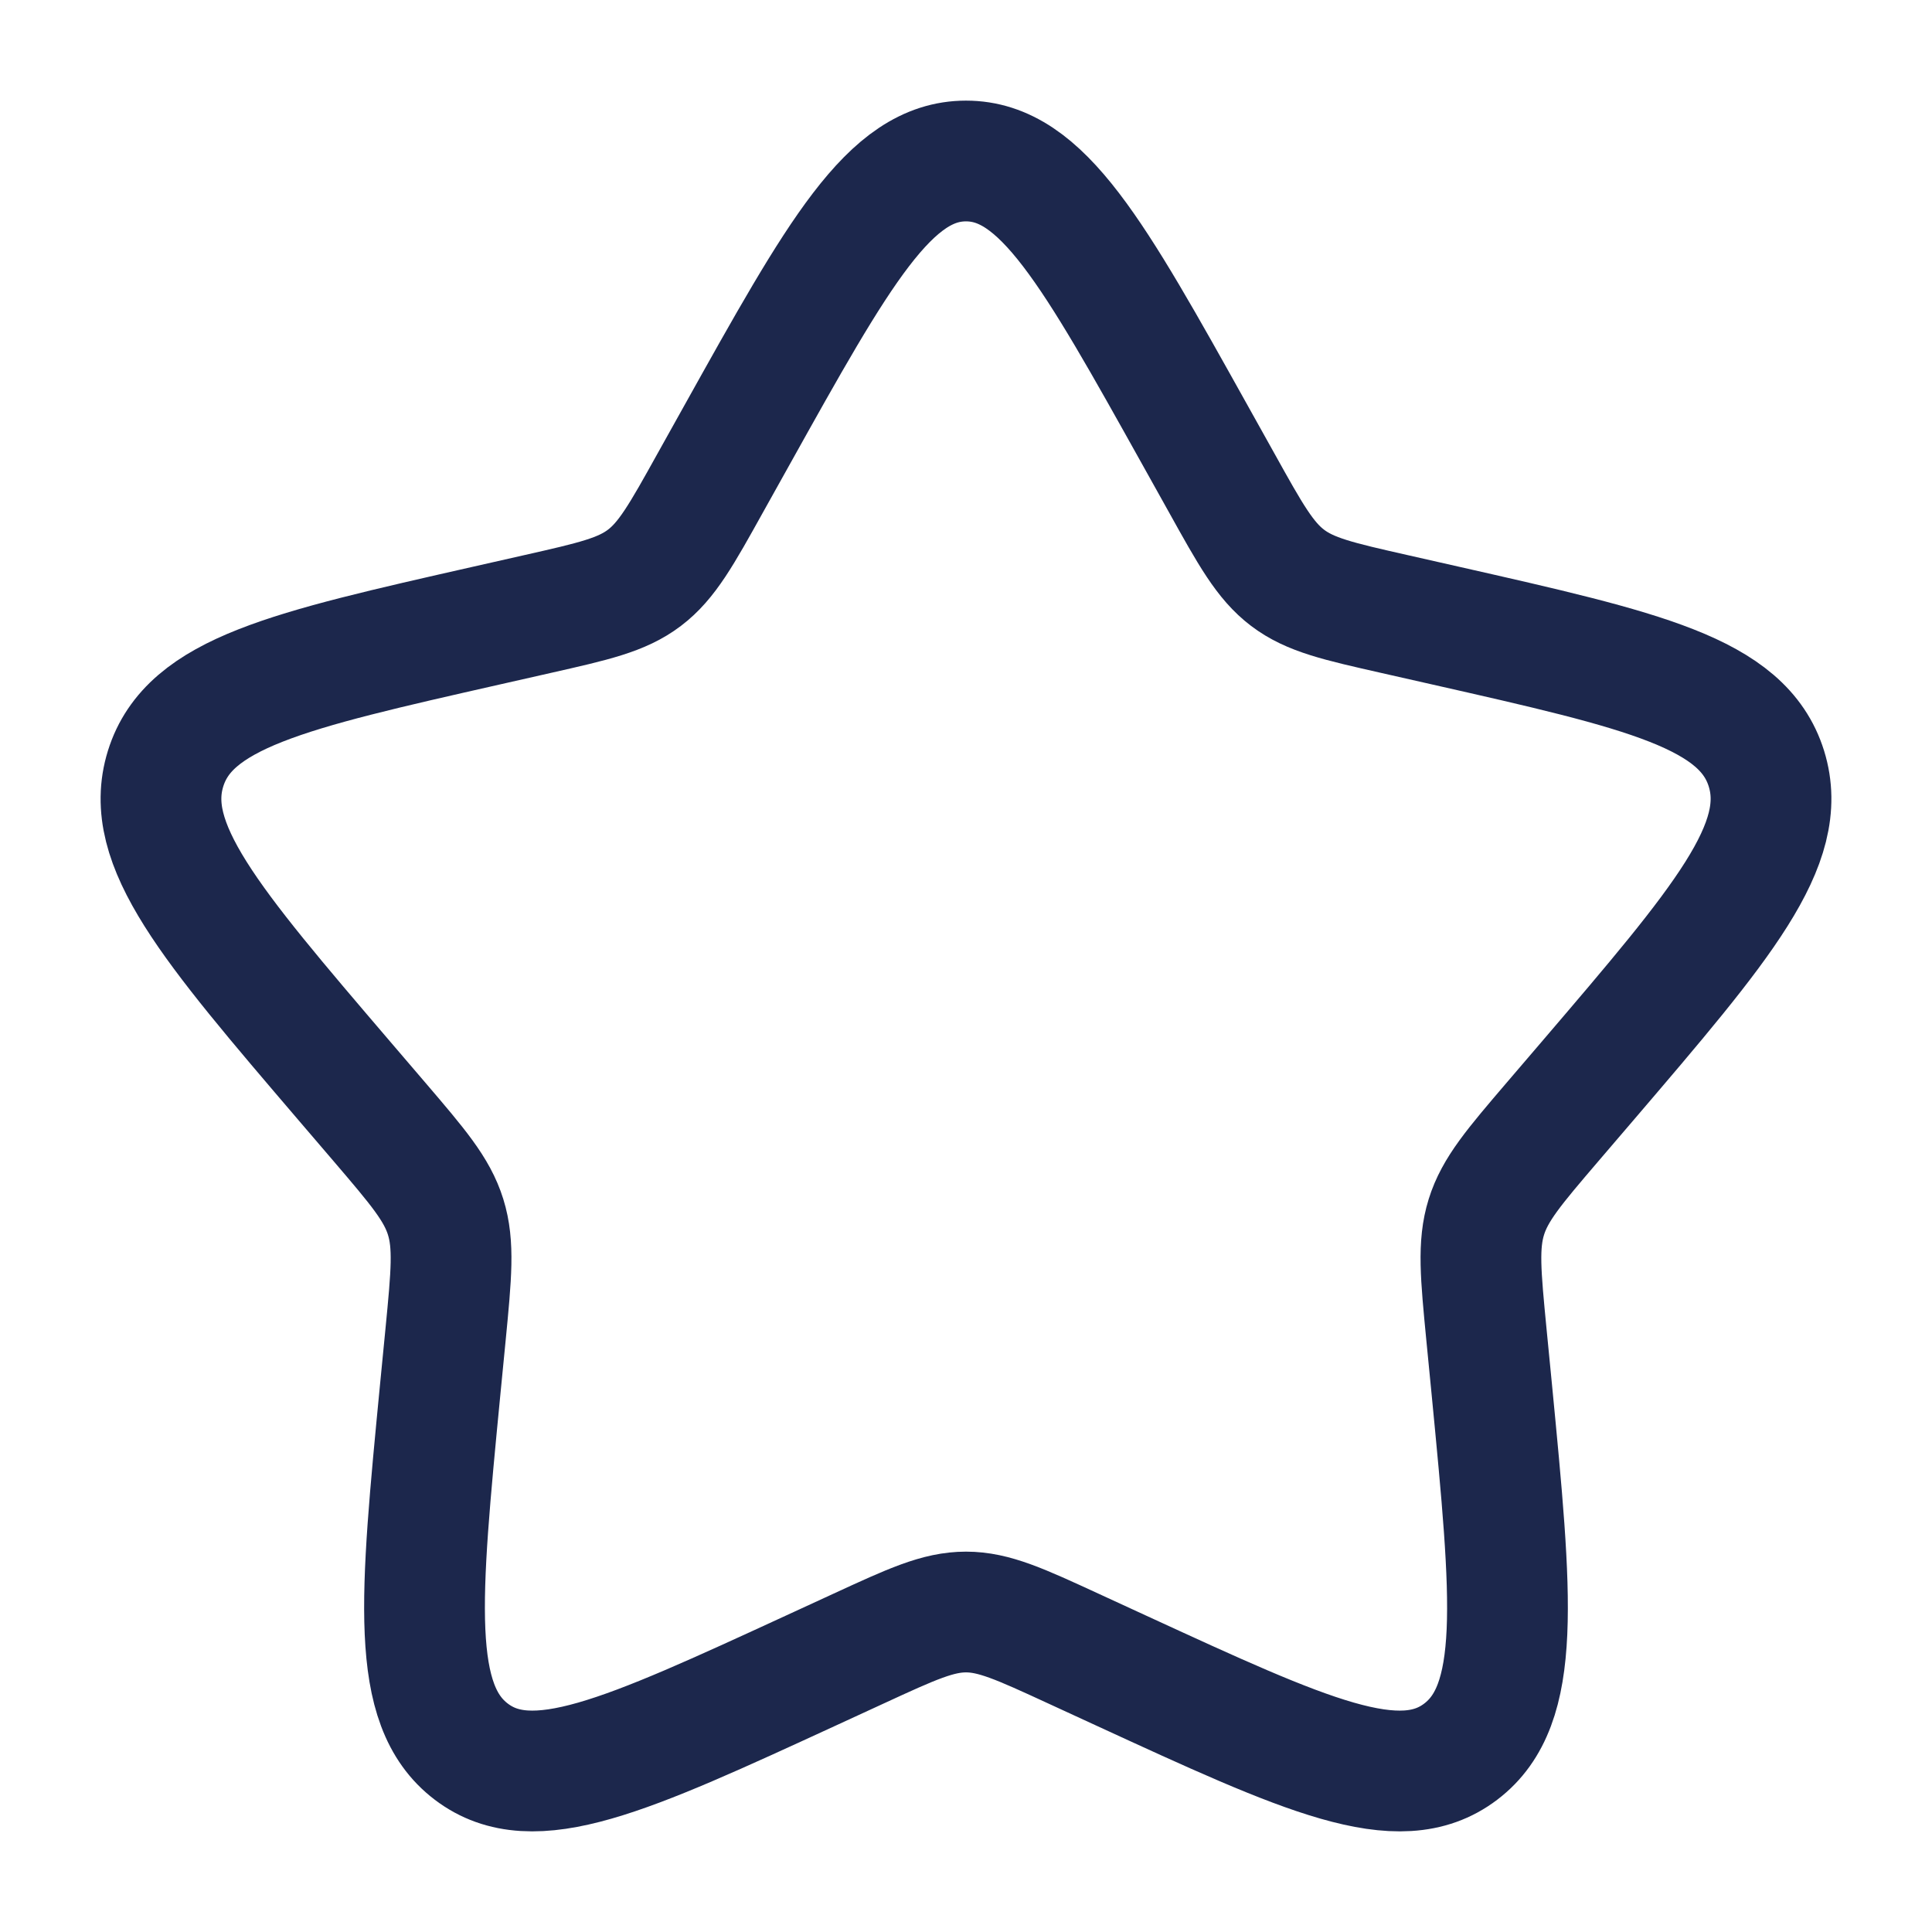
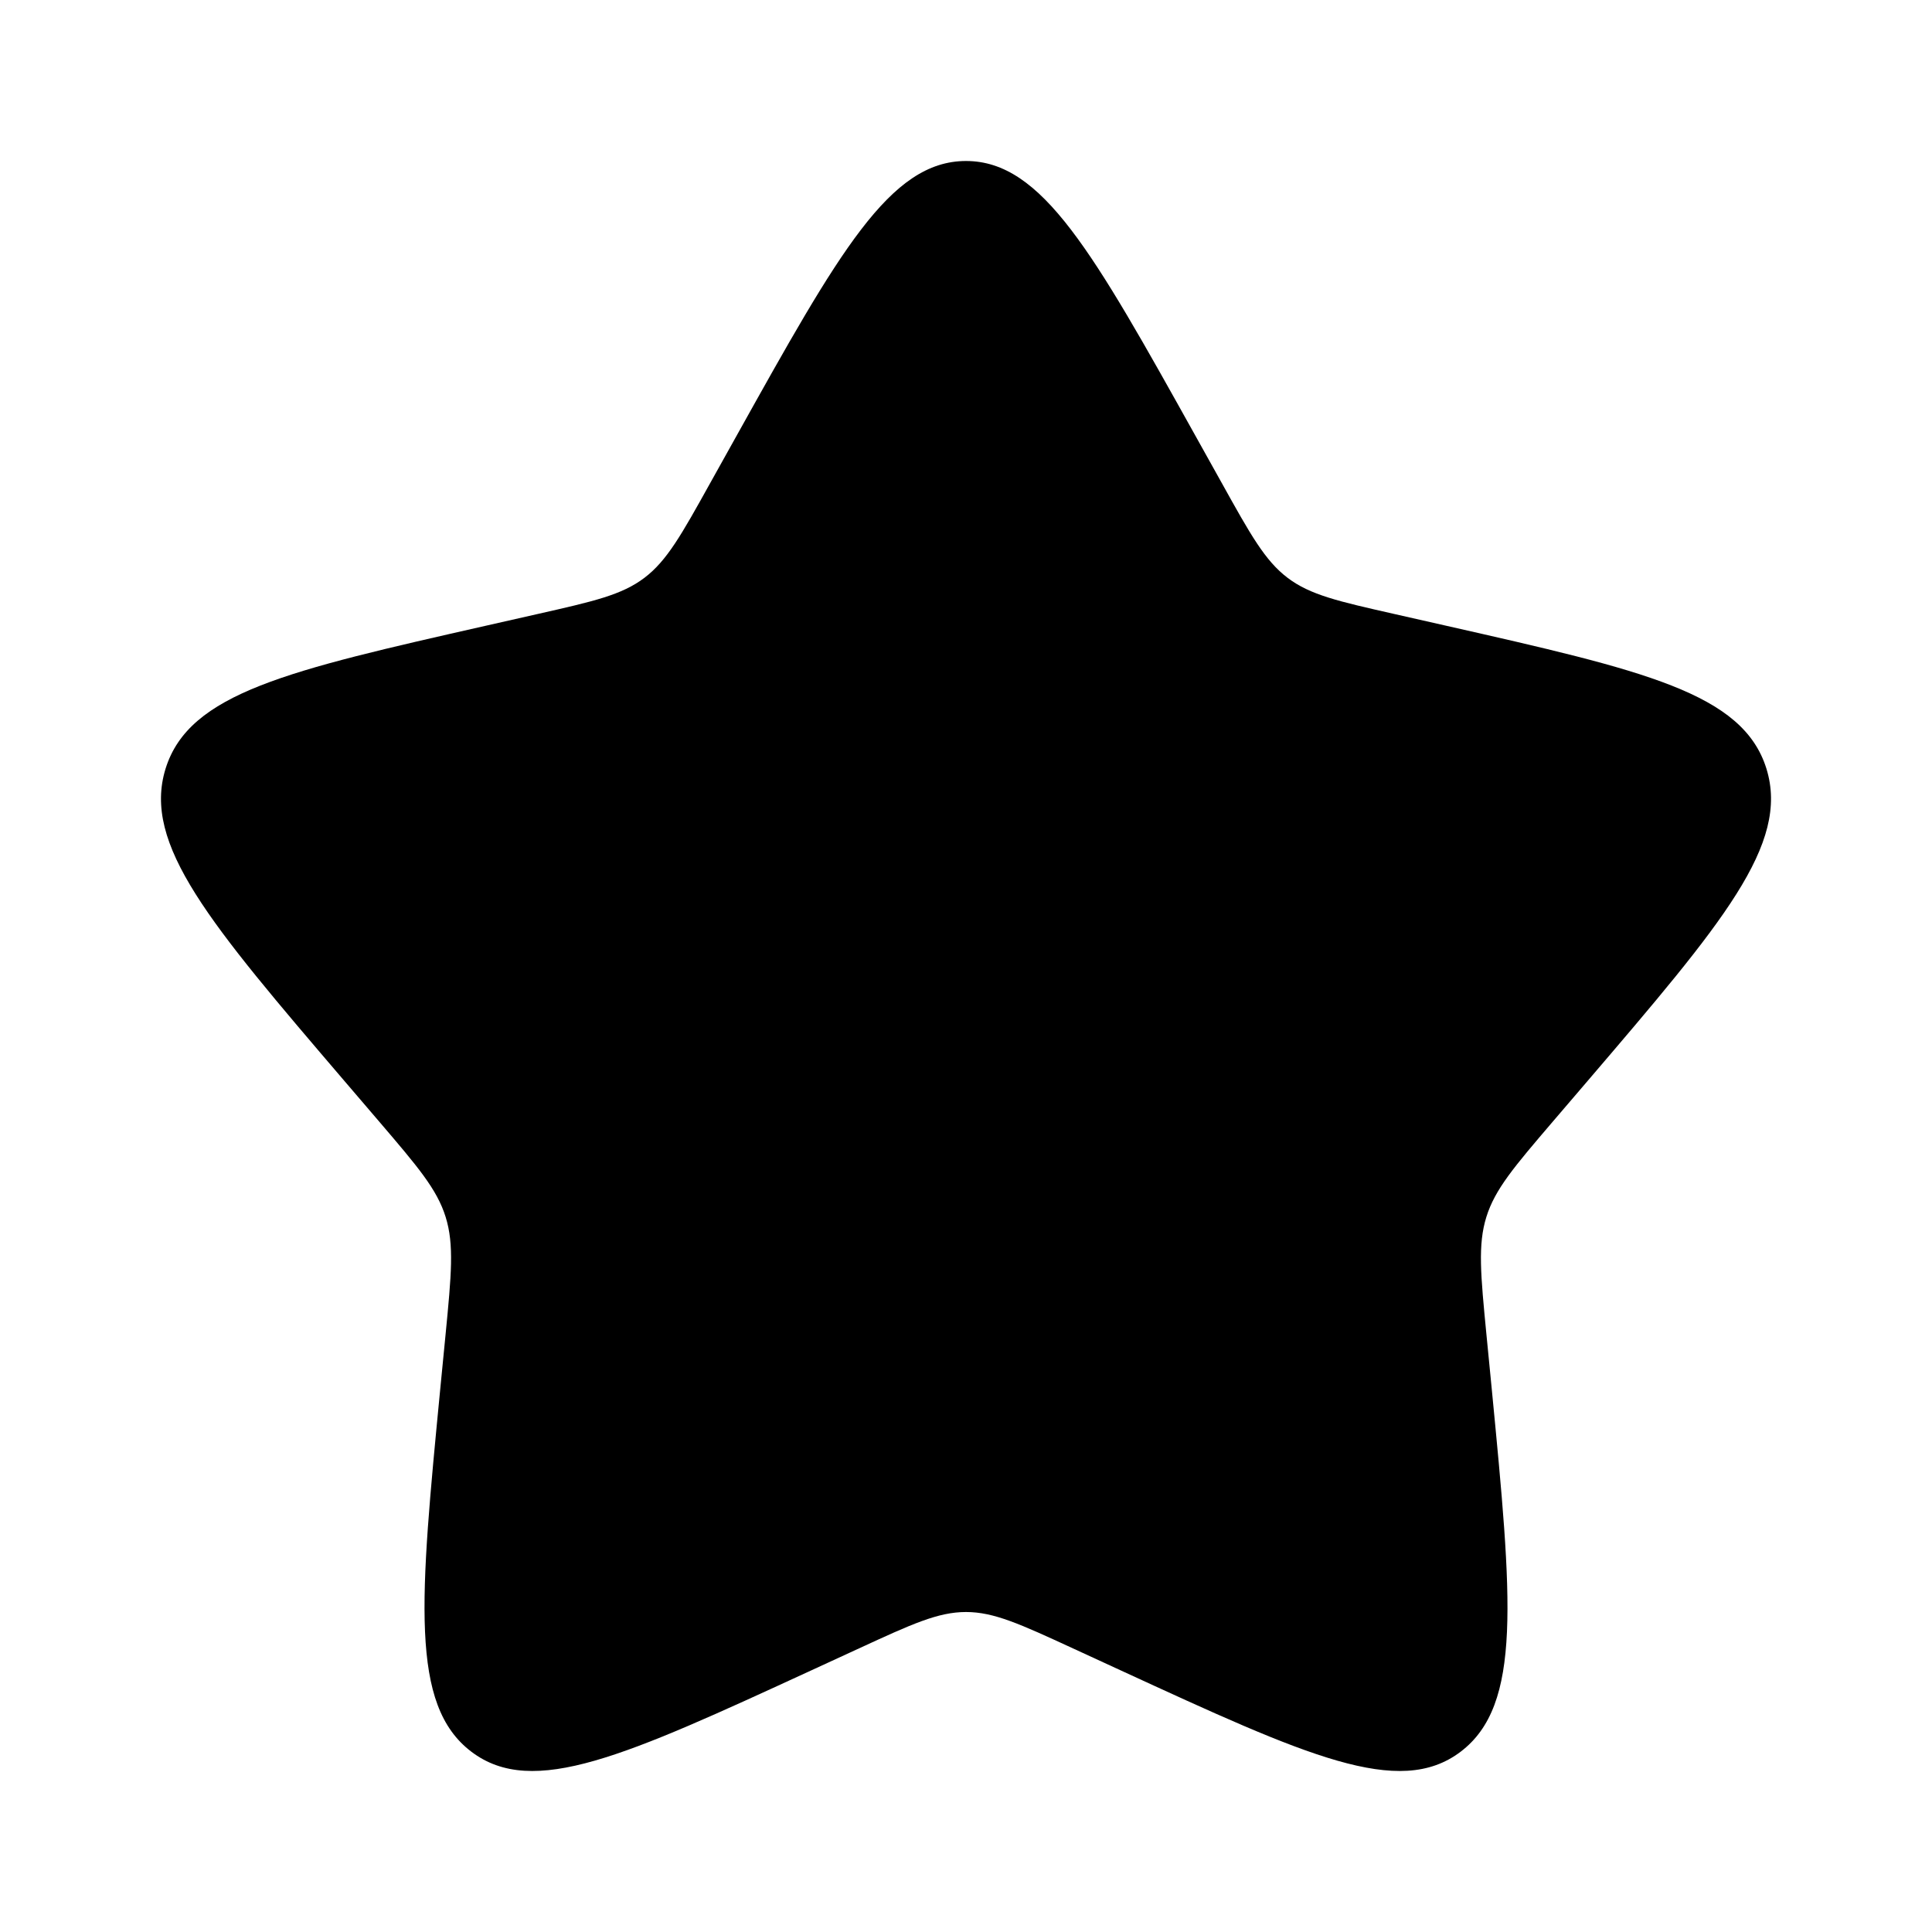
- <svg xmlns="http://www.w3.org/2000/svg" width="800px" height="800px" viewBox="0 0 24 24" fill="none">
-   <path d="M9.153 5.408C10.42 3.136 11.053 2 12 2C12.947 2 13.58 3.136 14.847 5.408L15.175 5.996C15.534 6.642 15.714 6.965 15.995 7.178C16.276 7.391 16.625 7.47 17.324 7.628L17.96 7.772C20.42 8.329 21.65 8.607 21.943 9.548C22.235 10.489 21.397 11.469 19.72 13.43L19.286 13.937C18.81 14.494 18.571 14.773 18.464 15.118C18.357 15.462 18.393 15.834 18.465 16.578L18.531 17.254C18.784 19.871 18.911 21.179 18.145 21.76C17.379 22.342 16.227 21.811 13.924 20.751L13.329 20.477C12.674 20.175 12.347 20.025 12 20.025C11.653 20.025 11.326 20.175 10.671 20.477L10.076 20.751C7.773 21.811 6.621 22.342 5.855 21.76C5.089 21.179 5.216 19.871 5.469 17.254L5.535 16.578C5.607 15.834 5.643 15.462 5.536 15.118C5.429 14.773 5.19 14.494 4.714 13.937L4.28 13.43C2.603 11.469 1.765 10.489 2.057 9.548C2.35 8.607 3.58 8.329 6.04 7.772L6.676 7.628C7.375 7.47 7.724 7.391 8.005 7.178C8.286 6.965 8.466 6.642 8.825 5.996L9.153 5.408Z" stroke="#1C274C" stroke-width="1.5" />
+ <svg xmlns="http://www.w3.org/2000/svg" width="800px" height="800px" viewBox="0 0 24 24" fill="fill:#1C274C">
+   <path d="M9.153 5.408C10.42 3.136 11.053 2 12 2C12.947 2 13.58 3.136 14.847 5.408L15.175 5.996C15.534 6.642 15.714 6.965 15.995 7.178C16.276 7.391 16.625 7.47 17.324 7.628L17.96 7.772C20.42 8.329 21.65 8.607 21.943 9.548C22.235 10.489 21.397 11.469 19.72 13.43L19.286 13.937C18.81 14.494 18.571 14.773 18.464 15.118C18.357 15.462 18.393 15.834 18.465 16.578L18.531 17.254C18.784 19.871 18.911 21.179 18.145 21.76C17.379 22.342 16.227 21.811 13.924 20.751L13.329 20.477C12.674 20.175 12.347 20.025 12 20.025C11.653 20.025 11.326 20.175 10.671 20.477L10.076 20.751C7.773 21.811 6.621 22.342 5.855 21.76C5.089 21.179 5.216 19.871 5.469 17.254L5.535 16.578C5.607 15.834 5.643 15.462 5.536 15.118C5.429 14.773 5.19 14.494 4.714 13.937L4.28 13.43C2.603 11.469 1.765 10.489 2.057 9.548C2.35 8.607 3.58 8.329 6.04 7.772L6.676 7.628C7.375 7.47 7.724 7.391 8.005 7.178C8.286 6.965 8.466 6.642 8.825 5.996L9.153 5.408Z" stroke="stroke:#1C274C" stroke-width="1.5" />
</svg>
